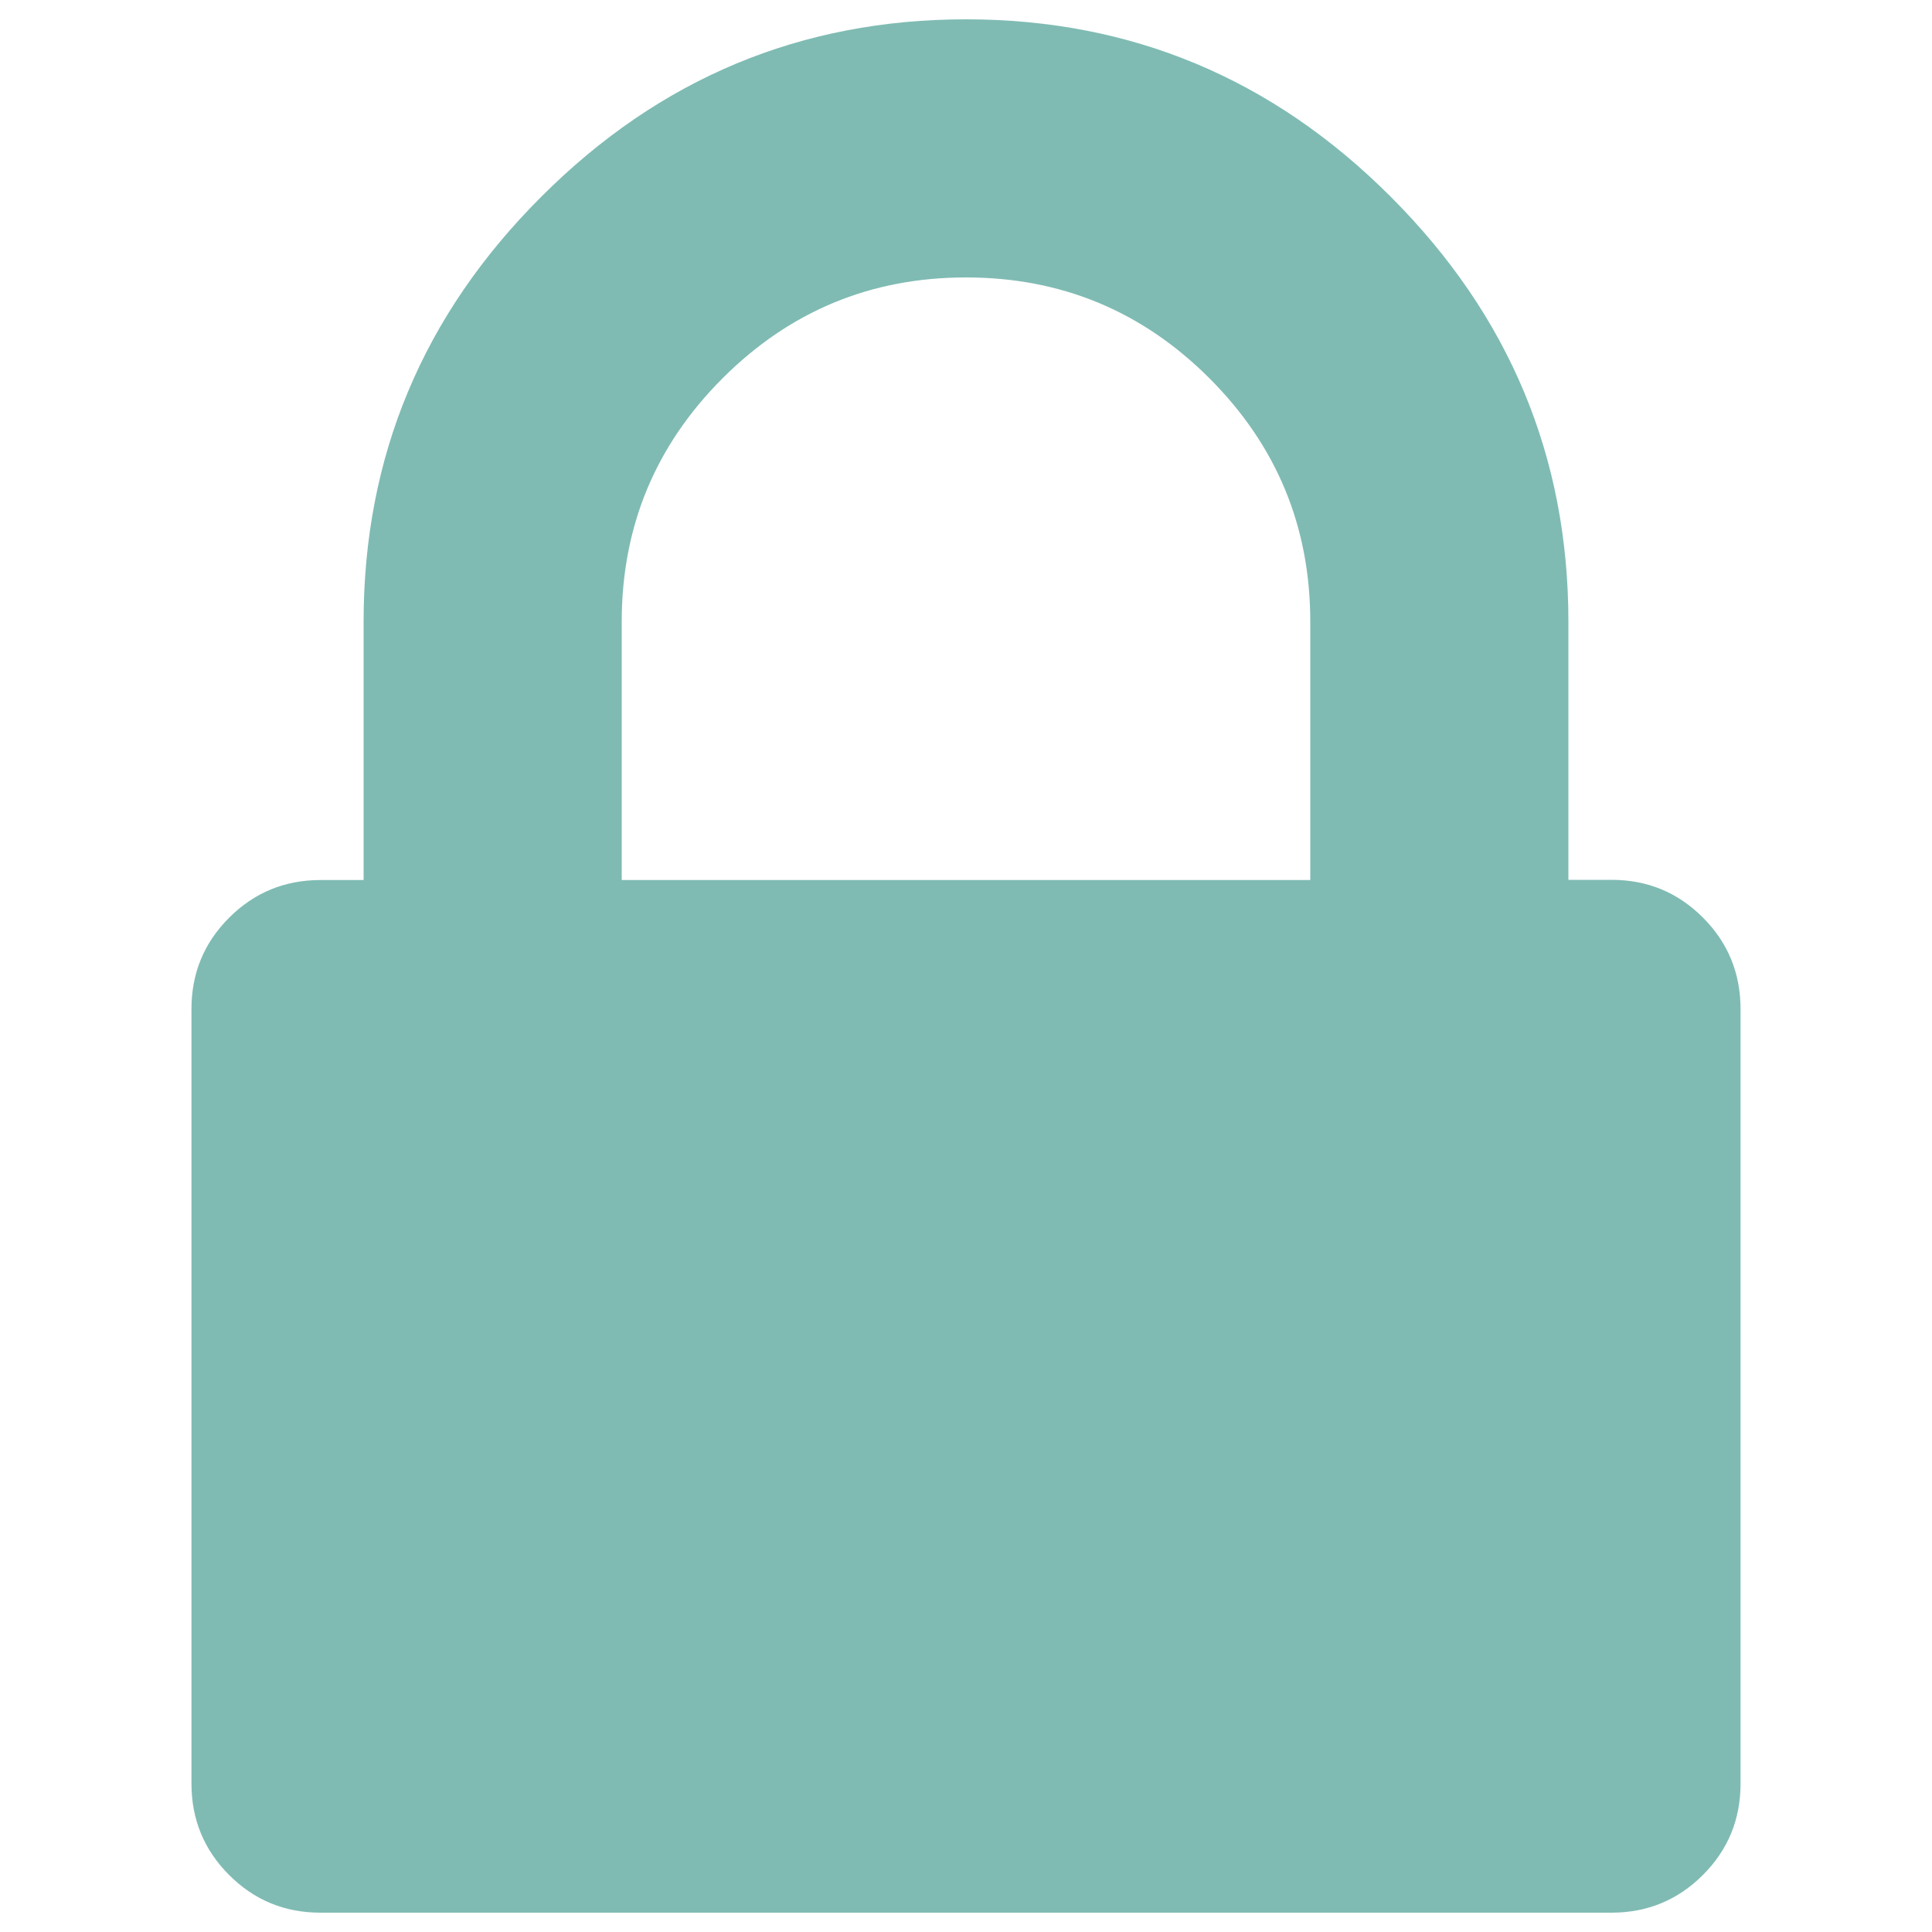
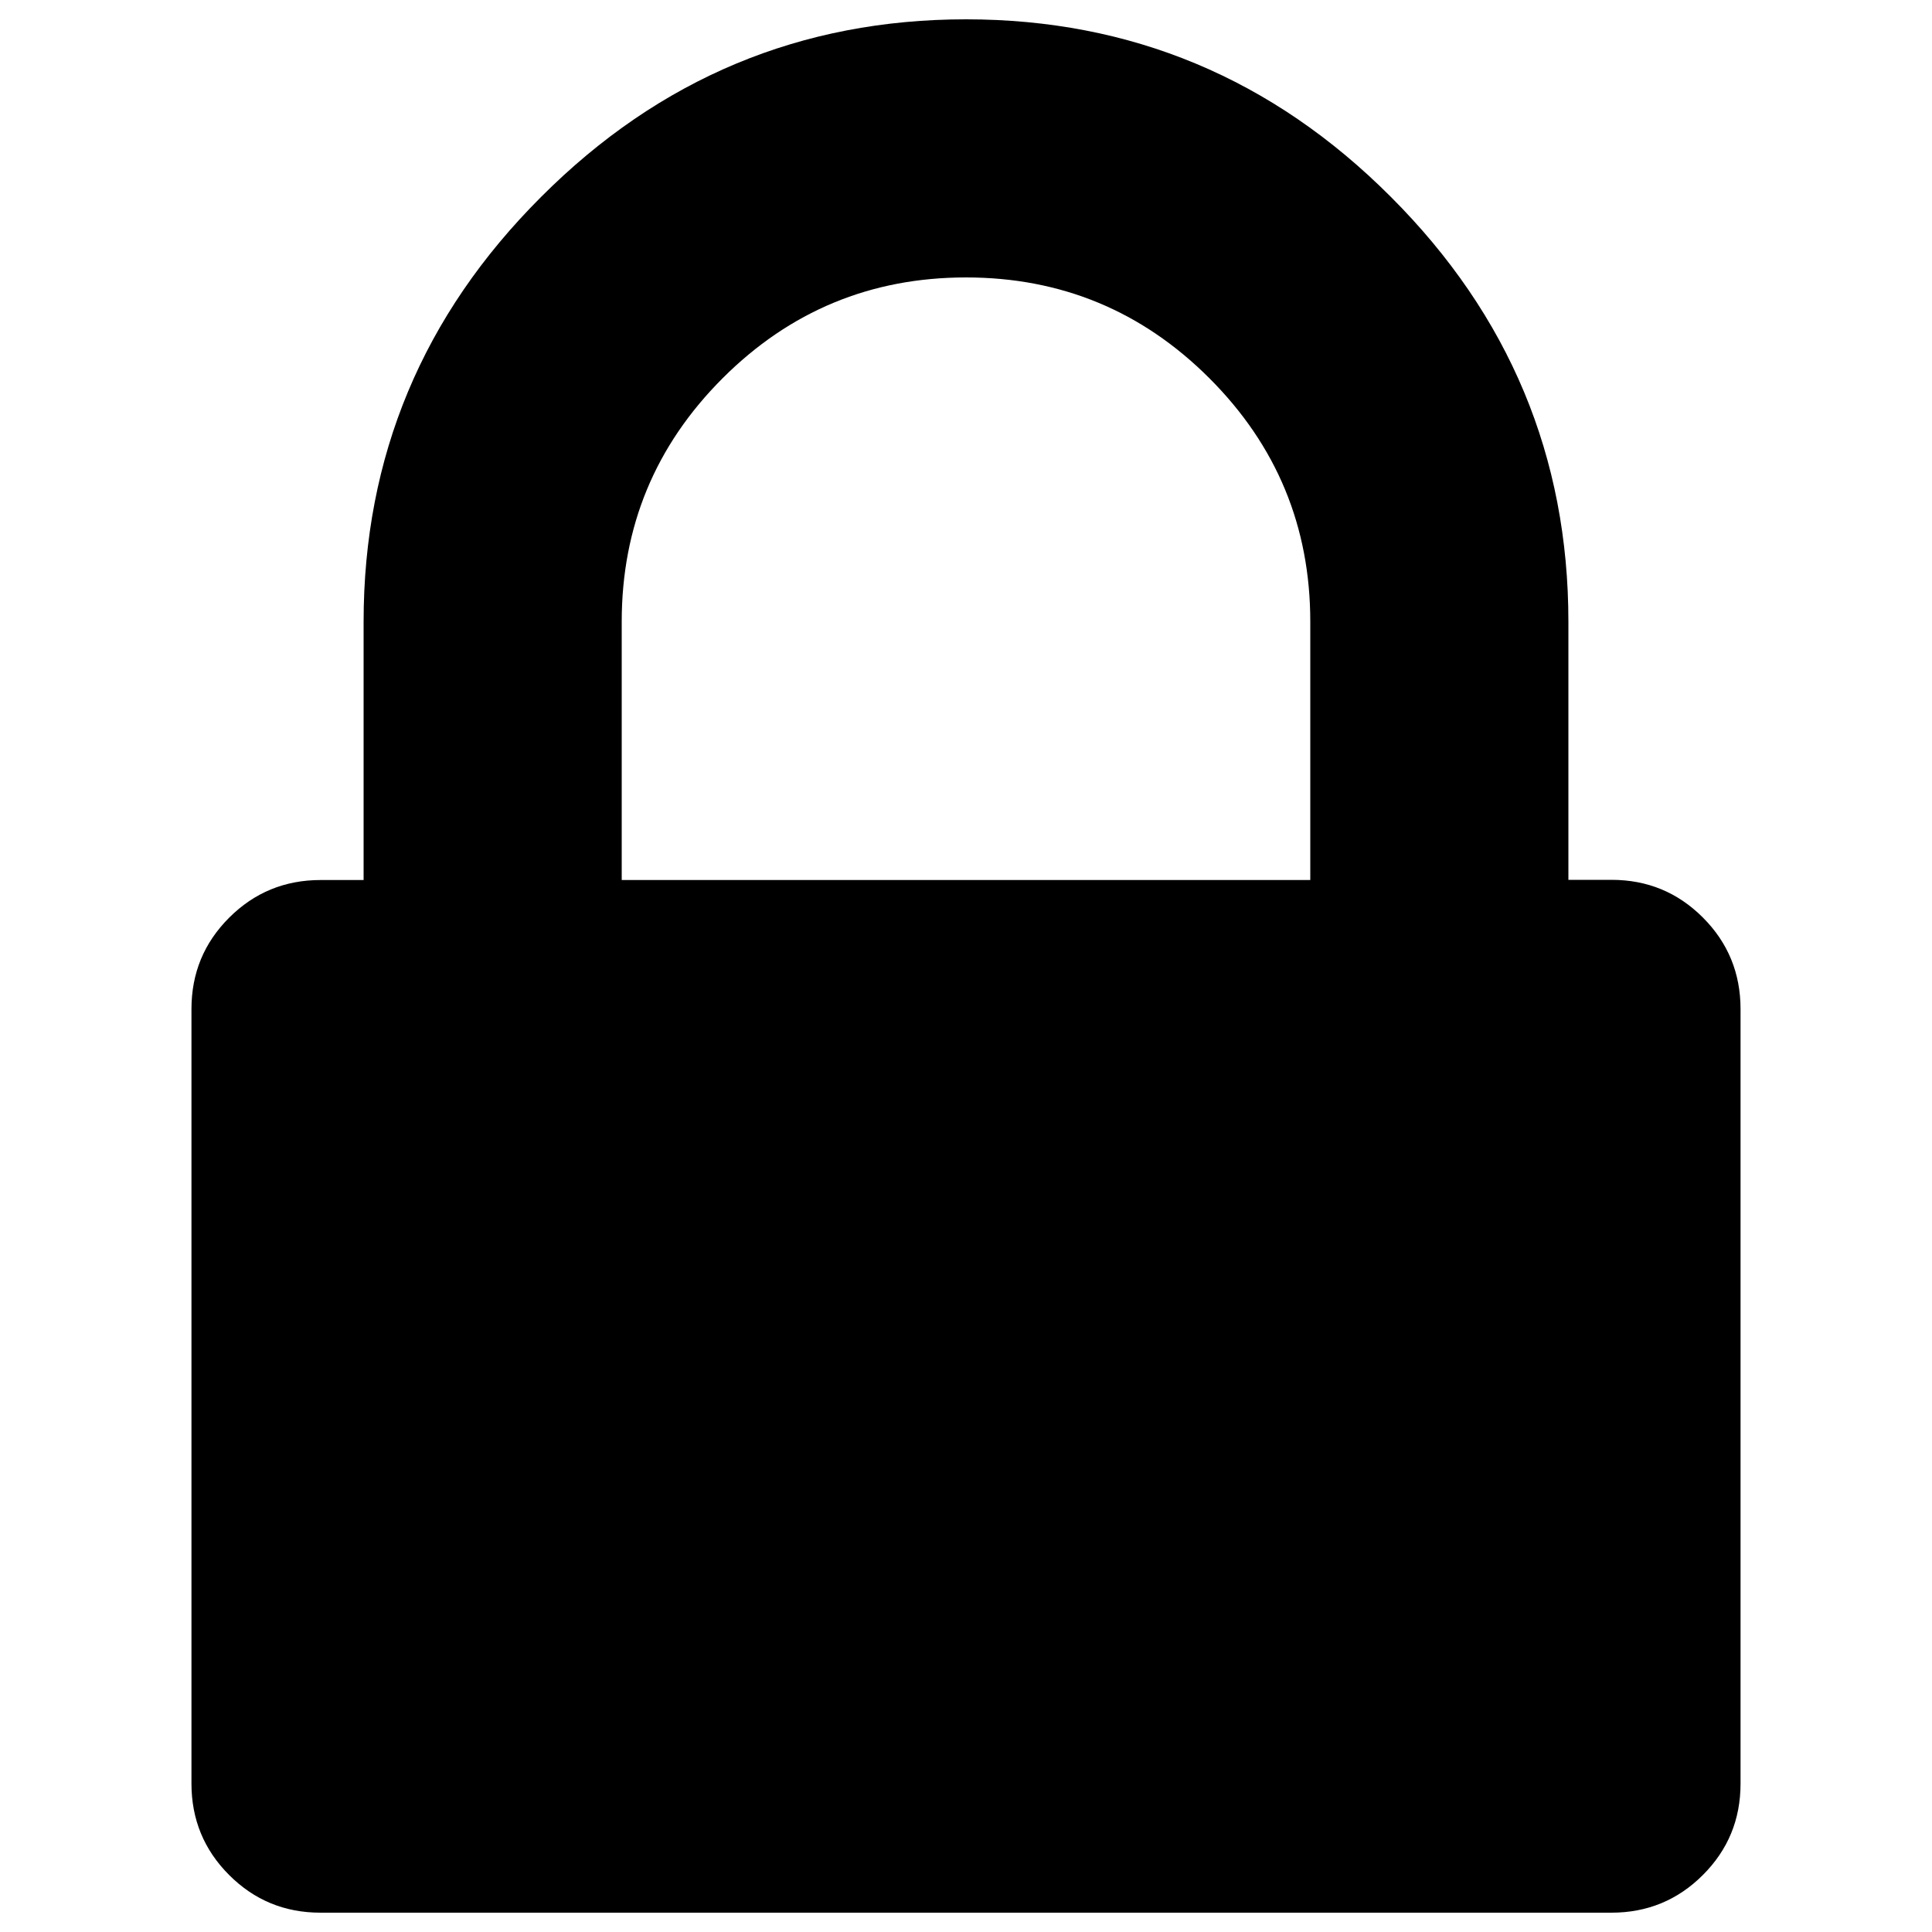
- <svg xmlns="http://www.w3.org/2000/svg" fill="#7fbbb3" version="1.1" x="0px" y="0px" viewBox="0 0 1000 1000" enable-background="new 0 0 1000 1000" xml:space="preserve">
+ <svg xmlns="http://www.w3.org/2000/svg" fill="currentColor" version="1.1" x="0px" y="0px" viewBox="0 0 1000 1000" enable-background="new 0 0 1000 1000" xml:space="preserve">
  <g>
    <g>
      <path d="M321.8,455.5h356.4V321.8c0-49.2-17.4-91.2-52.2-126c-34.8-34.8-76.8-52.2-126-52.2c-49.2,0-91.2,17.4-126,52.2c-34.8,34.8-52.2,76.8-52.2,126L321.8,455.5L321.8,455.5z M900.9,522.3v400.9c0,18.6-6.5,34.3-19.5,47.3c-13,13-28.8,19.5-47.3,19.5H165.9c-18.6,0-34.3-6.5-47.3-19.5s-19.5-28.8-19.5-47.3V522.3c0-18.6,6.5-34.3,19.5-47.3c13-13,28.8-19.5,47.3-19.5h22.3V321.8c0-85.4,30.6-158.7,91.9-219.9C341.3,40.6,414.6,10,500,10c85.4,0,158.7,30.6,219.9,91.9c61.3,61.3,91.9,134.6,91.9,219.9v133.6h22.3c18.6,0,34.3,6.5,47.3,19.5C894.4,487.9,900.9,503.7,900.9,522.3L900.9,522.3z" />
    </g>
  </g>
</svg>
